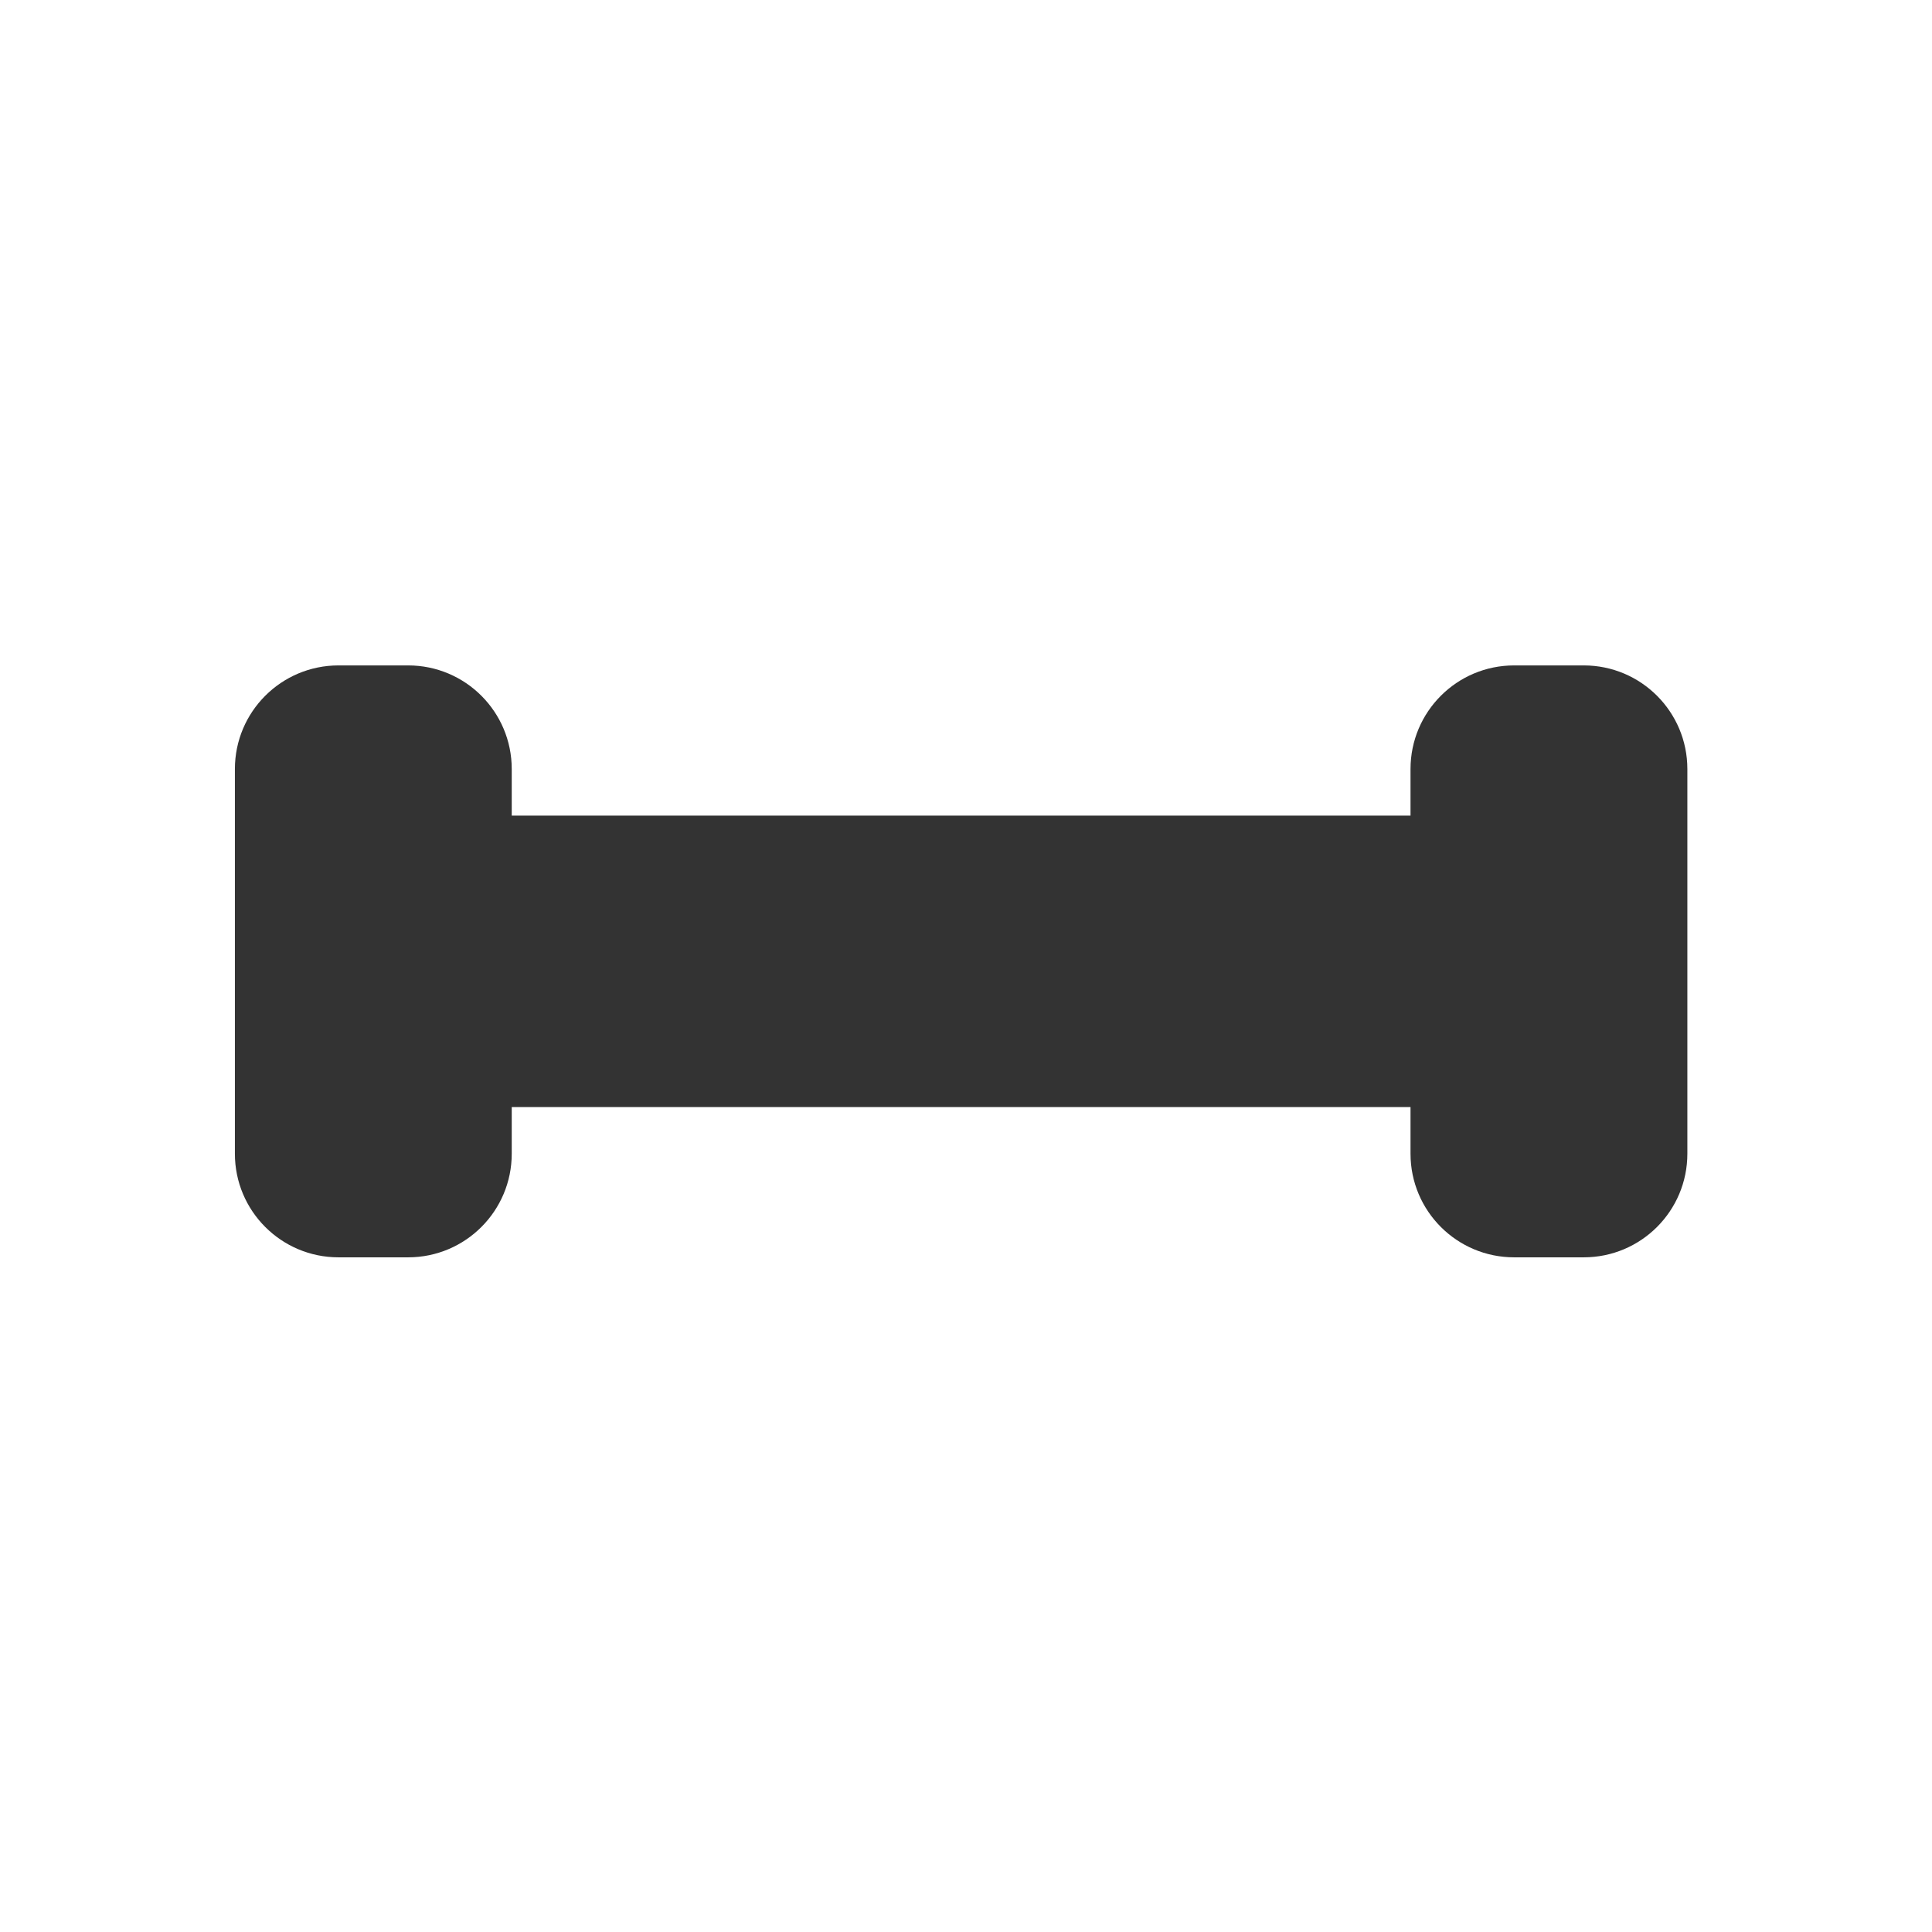
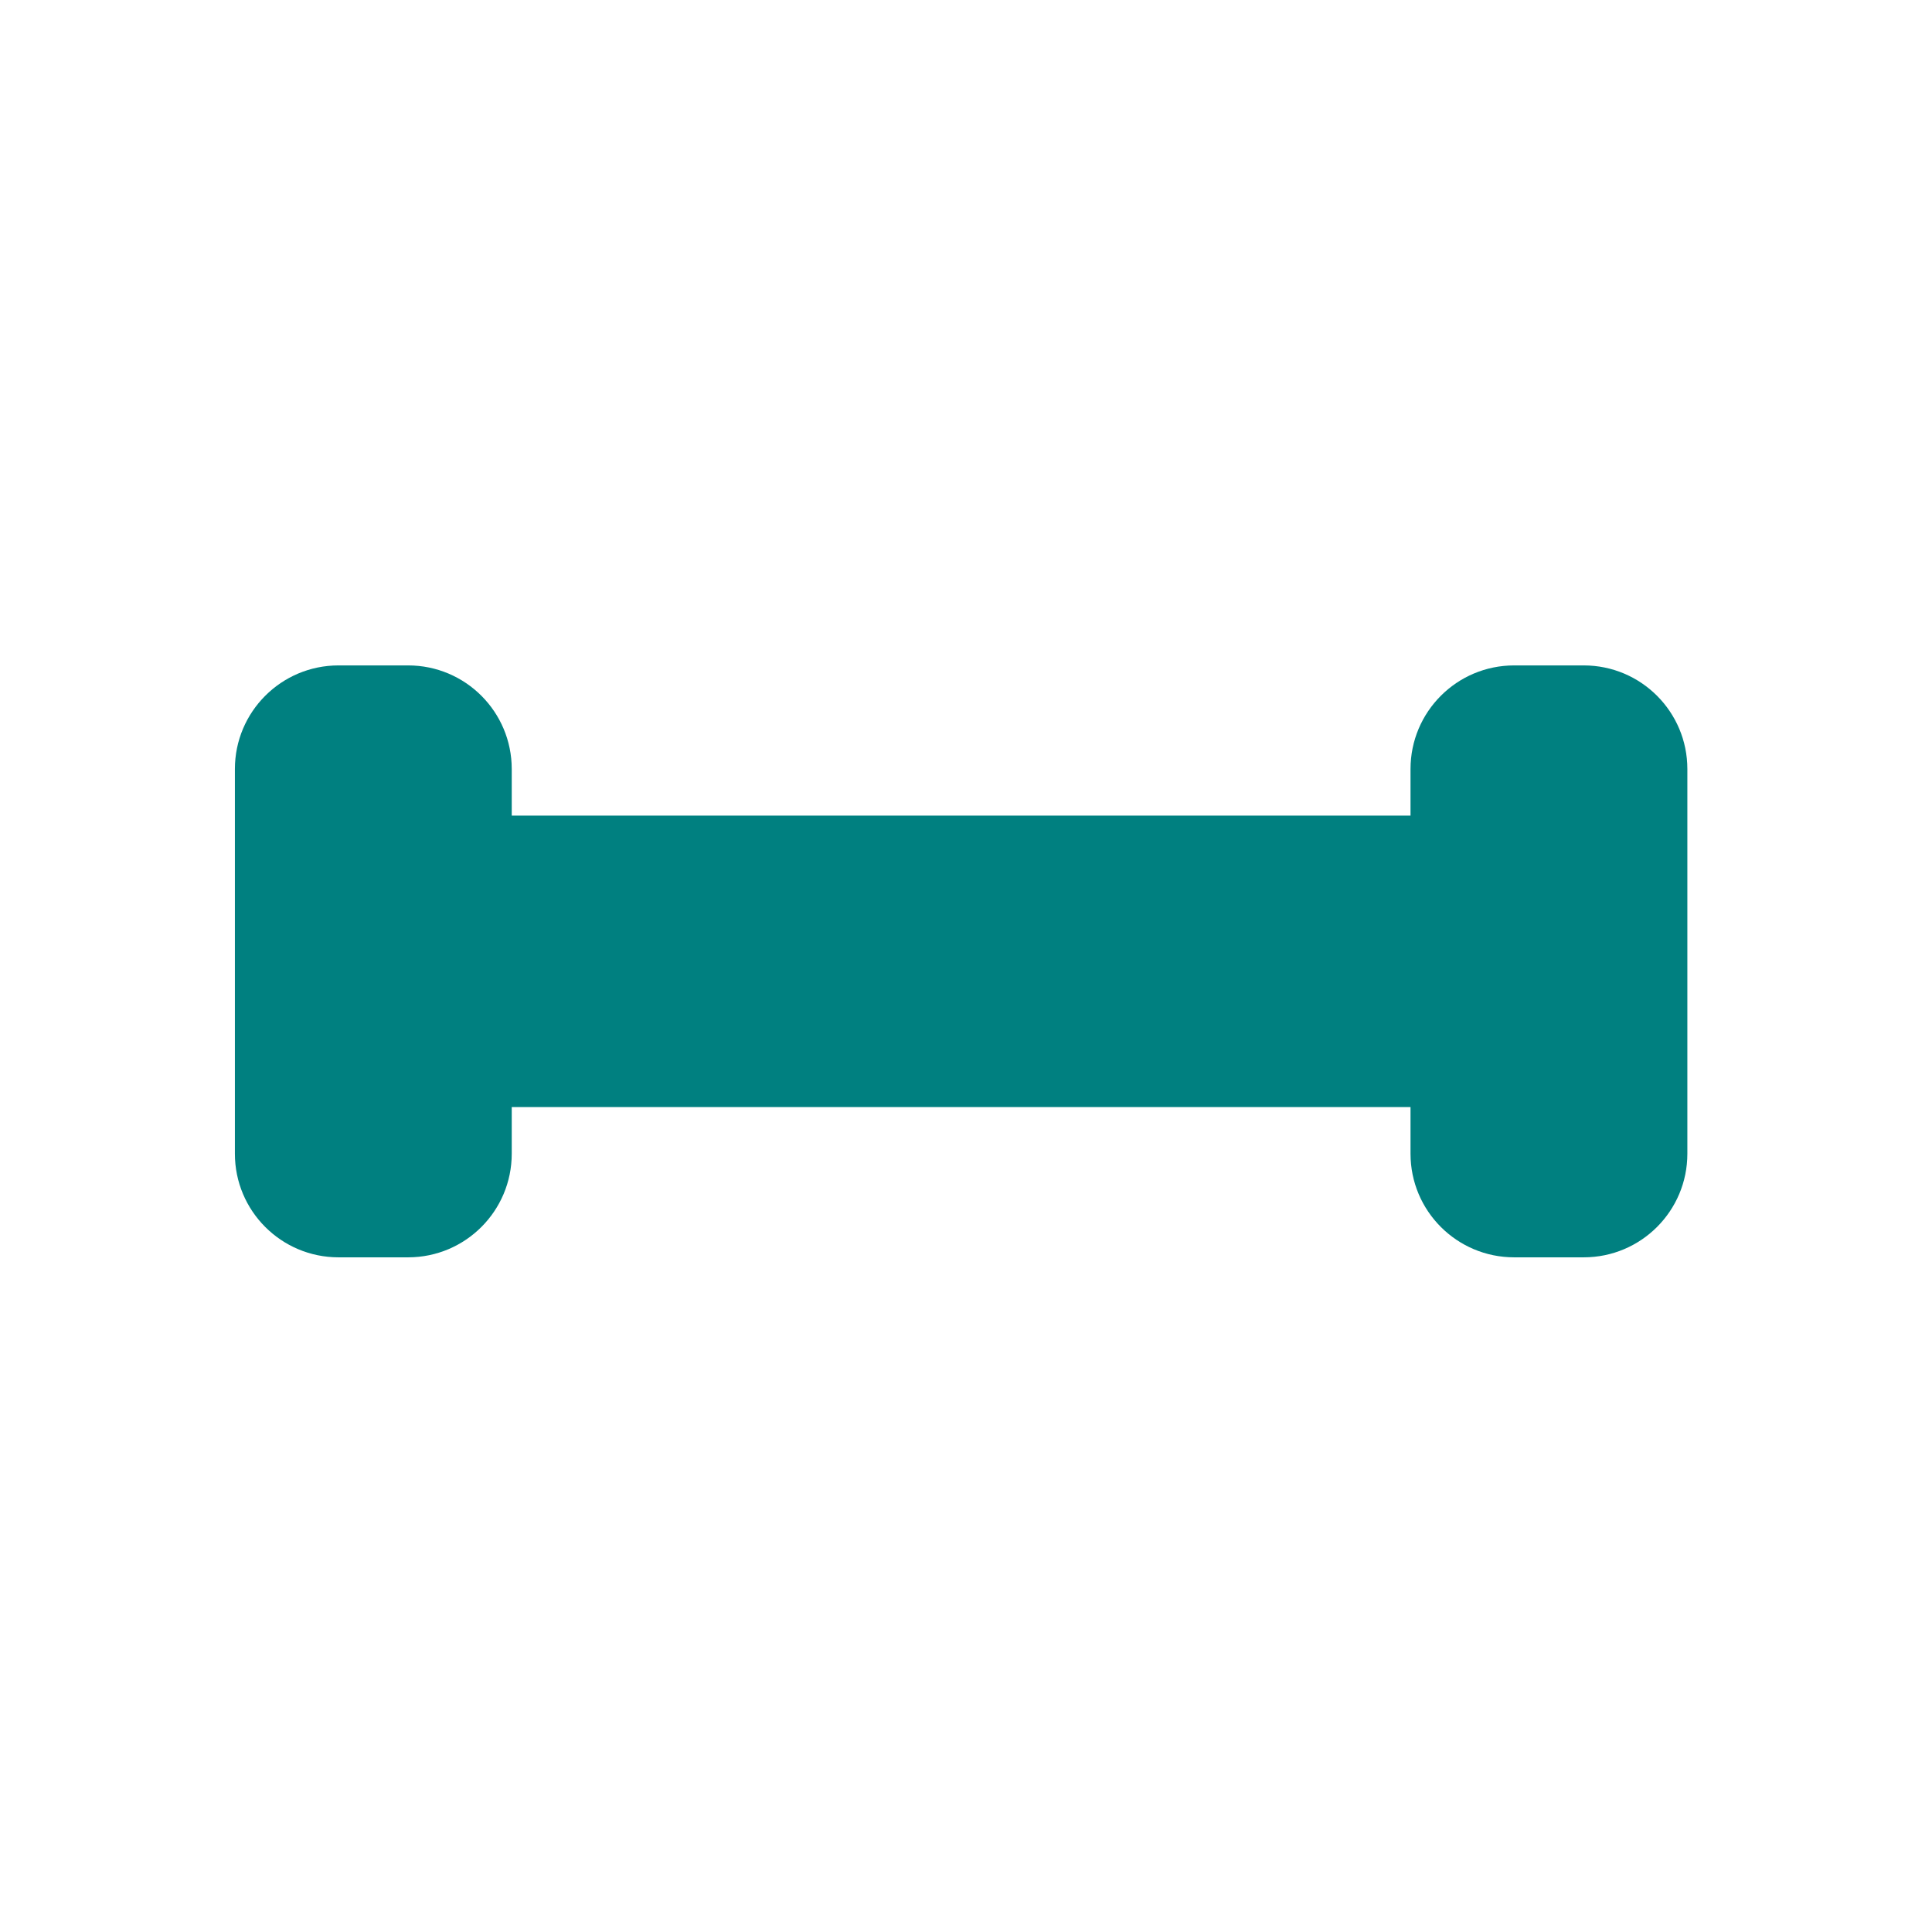
<svg xmlns="http://www.w3.org/2000/svg" version="1.1" x="0px" y="0px" width="24px" height="24px" viewBox="0 0 24 24" style="enable-background:new 0 0 24 24;" xml:space="preserve" id="svg6">
  <defs id="defs10" />
  <g style="display:none;" id="Guides">
</g>
-   <path style="color:#000000;font-style:normal;font-variant:normal;font-weight:normal;font-stretch:normal;font-size:medium;line-height:normal;font-family:sans-serif;font-variant-ligatures:normal;font-variant-position:normal;font-variant-caps:normal;font-variant-numeric:normal;font-variant-alternates:normal;font-feature-settings:normal;text-indent:0;text-align:start;text-decoration:none;text-decoration-line:none;text-decoration-style:solid;text-decoration-color:#000000;letter-spacing:normal;word-spacing:normal;text-transform:none;writing-mode:lr-tb;direction:ltr;text-orientation:mixed;dominant-baseline:auto;baseline-shift:baseline;text-anchor:start;white-space:normal;shape-padding:0;clip-rule:nonzero;display:inline;overflow:visible;visibility:visible;opacity:1;isolation:auto;mix-blend-mode:normal;color-interpolation:sRGB;color-interpolation-filters:linearRGB;solid-color:#000000;solid-opacity:1;vector-effect:none;fill:#333333;fill-opacity:1;fill-rule:nonzero;stroke:none;stroke-width:3;stroke-linecap:butt;stroke-linejoin:round;stroke-miterlimit:4;stroke-dasharray:none;stroke-dashoffset:0;stroke-opacity:1;color-rendering:auto;image-rendering:auto;shape-rendering:auto;text-rendering:auto;enable-background:accumulate" d="M 4.205,8.266 A 1.287,1.287 0 0 0 2.918,9.553 V 14.331 A 1.287,1.287 0 0 0 4.205,15.619 H 5.07 A 1.287,1.287 0 0 0 6.357,14.331 V 13.752 H 17.522 v 0.58 a 1.287,1.287 0 0 0 1.287,1.287 h 0.865 A 1.287,1.287 0 0 0 20.961,14.331 V 9.553 A 1.287,1.287 0 0 0 19.674,8.266 H 18.809 A 1.287,1.287 0 0 0 17.522,9.553 V 10.132 H 6.357 V 9.553 A 1.287,1.287 0 0 0 5.07,8.266 Z" id="rect880" />
+   <path style="color:#000000;font-style:normal;font-variant:normal;font-weight:normal;font-stretch:normal;font-size:medium;line-height:normal;font-family:sans-serif;font-variant-ligatures:normal;font-variant-position:normal;font-variant-caps:normal;font-variant-numeric:normal;font-variant-alternates:normal;font-feature-settings:normal;text-indent:0;text-align:start;text-decoration:none;text-decoration-line:none;text-decoration-style:solid;text-decoration-color:#000000;letter-spacing:normal;word-spacing:normal;text-transform:none;writing-mode:lr-tb;direction:ltr;text-orientation:mixed;dominant-baseline:auto;baseline-shift:baseline;text-anchor:start;white-space:normal;shape-padding:0;clip-rule:nonzero;display:inline;overflow:visible;visibility:visible;opacity:1;isolation:auto;mix-blend-mode:normal;color-interpolation:sRGB;color-interpolation-filters:linearRGB;solid-color:#000000;solid-opacity:1;vector-effect:none;fill:#008080;fill-opacity:1;fill-rule:nonzero;stroke:none;stroke-width:3;stroke-linecap:butt;stroke-linejoin:round;stroke-miterlimit:4;stroke-dasharray:none;stroke-dashoffset:0;stroke-opacity:1;color-rendering:auto;image-rendering:auto;shape-rendering:auto;text-rendering:auto;enable-background:accumulate" d="M 4.205,8.266 A 1.287,1.287 0 0 0 2.918,9.553 V 14.331 A 1.287,1.287 0 0 0 4.205,15.619 H 5.07 A 1.287,1.287 0 0 0 6.357,14.331 V 13.752 H 17.522 v 0.58 a 1.287,1.287 0 0 0 1.287,1.287 h 0.865 A 1.287,1.287 0 0 0 20.961,14.331 V 9.553 A 1.287,1.287 0 0 0 19.674,8.266 H 18.809 A 1.287,1.287 0 0 0 17.522,9.553 V 10.132 H 6.357 V 9.553 A 1.287,1.287 0 0 0 5.07,8.266 Z" id="rect880" />
</svg>
